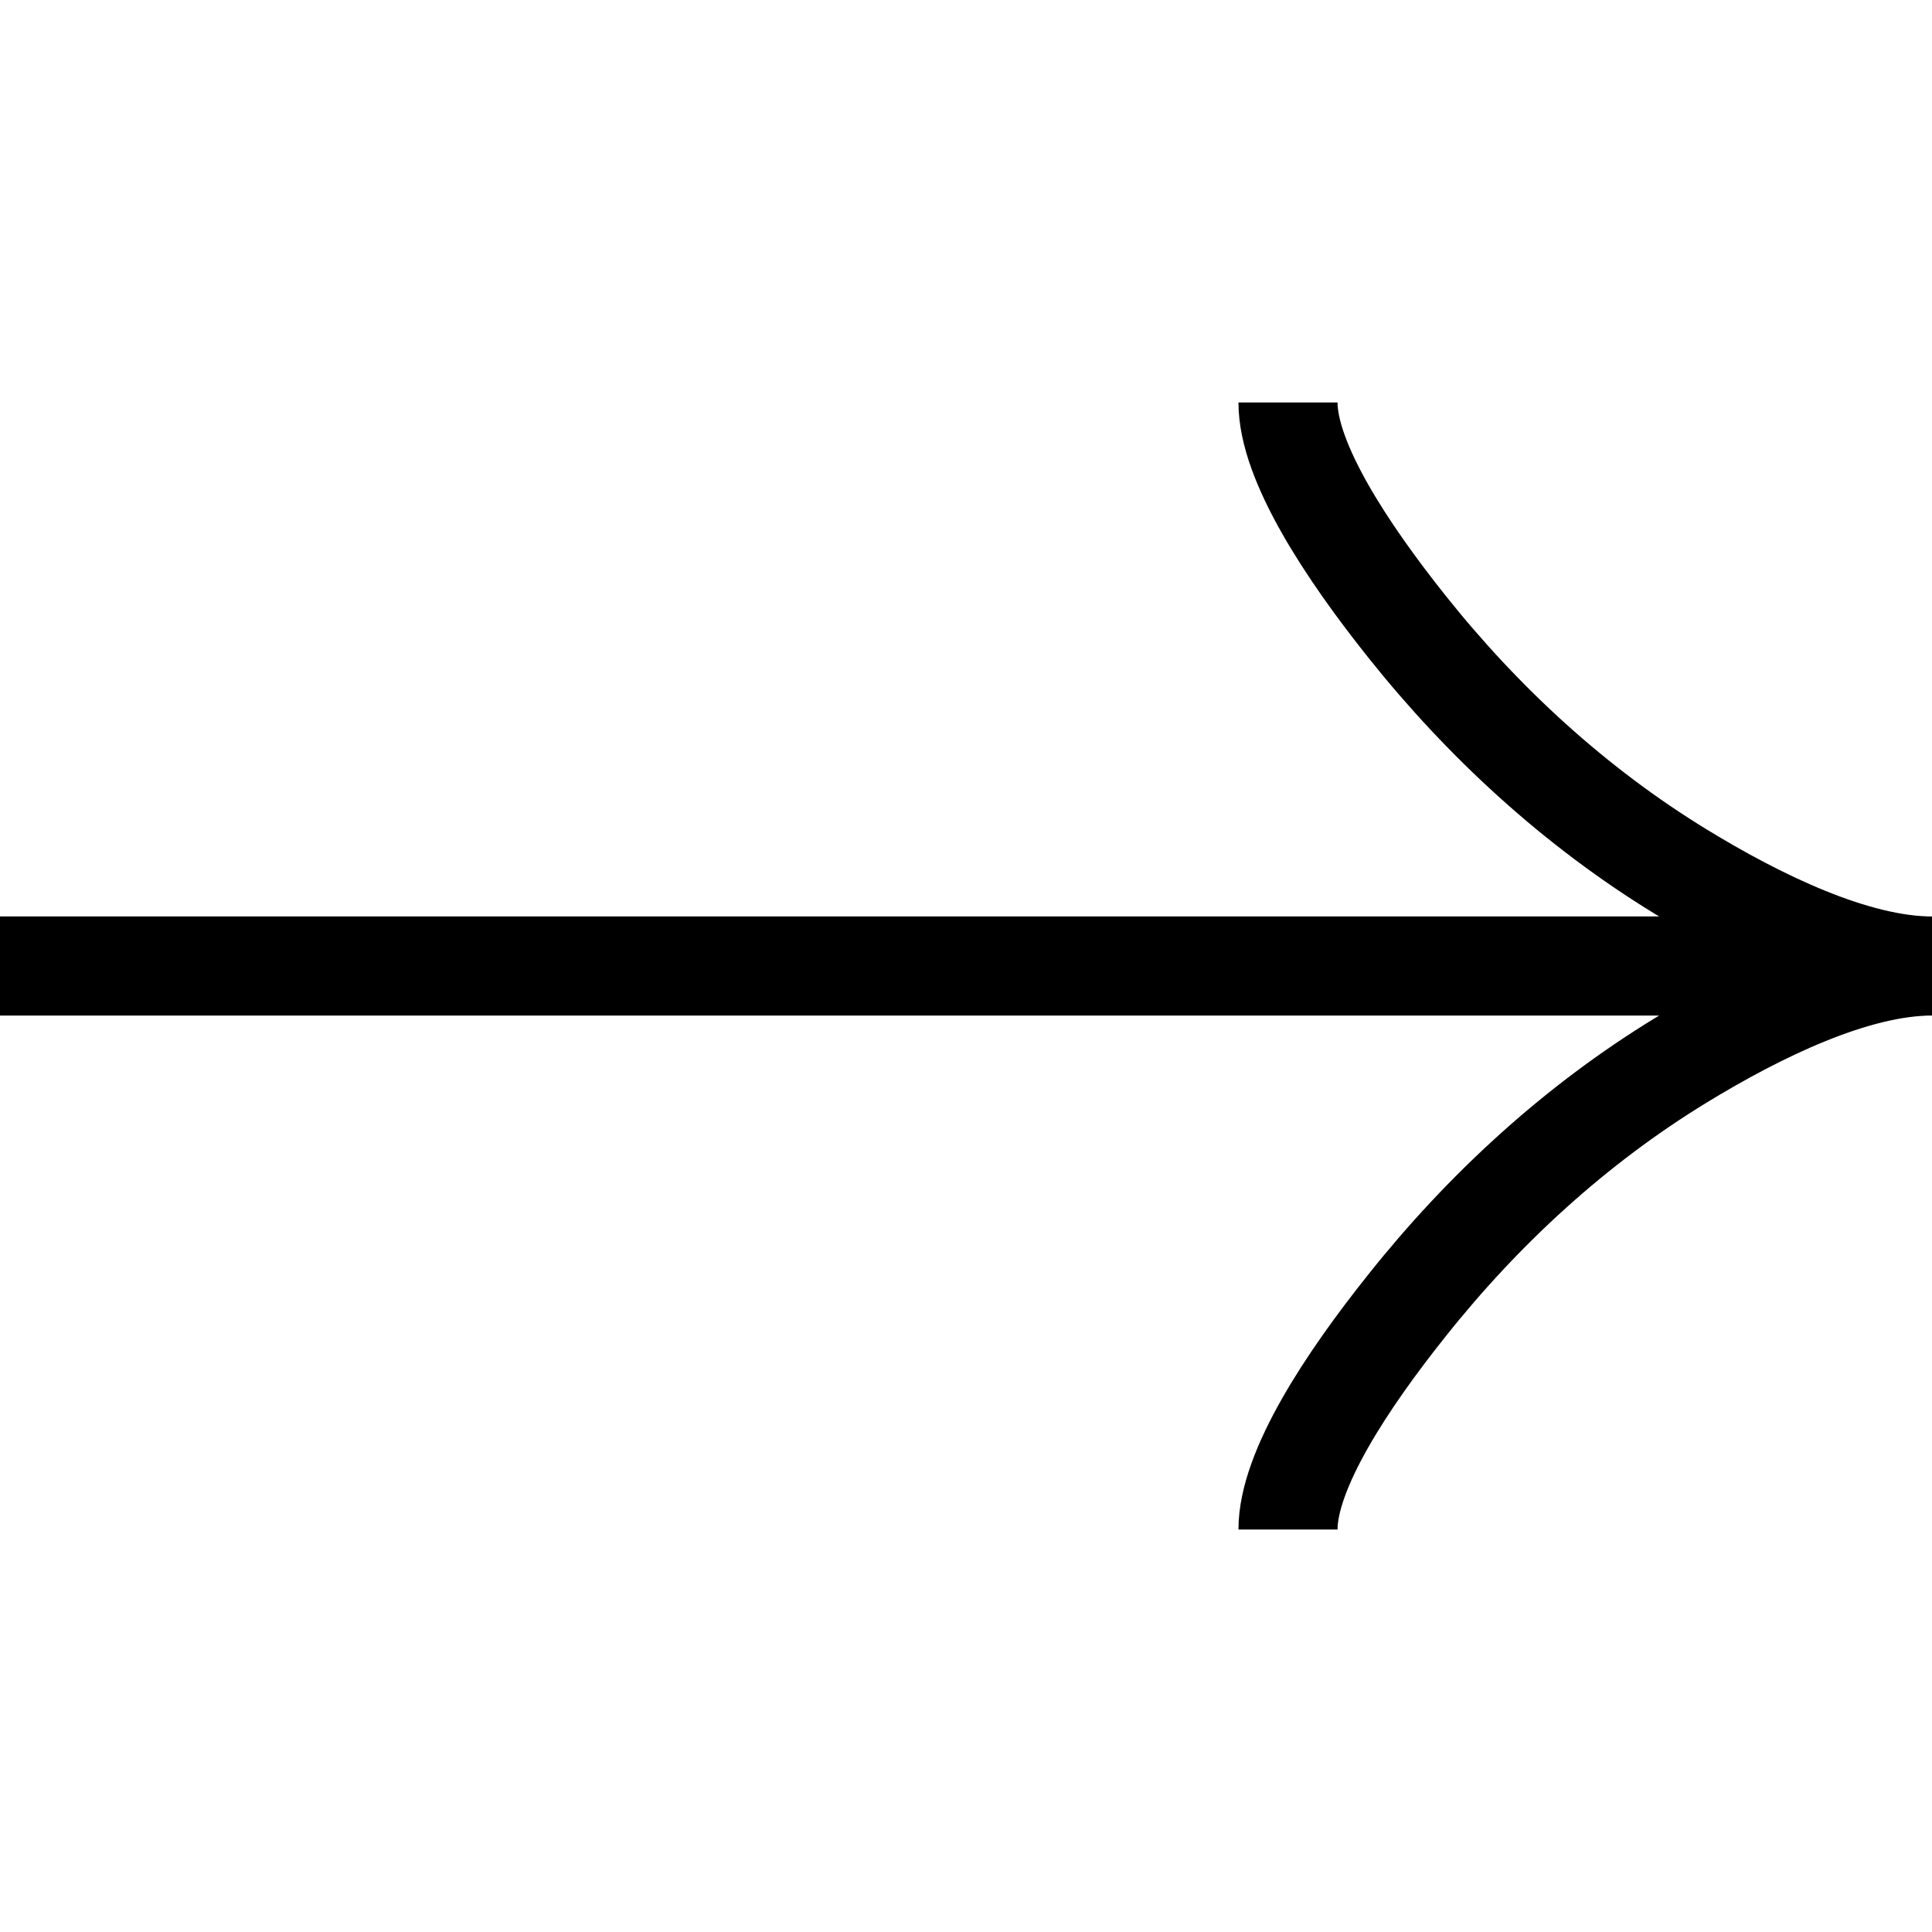
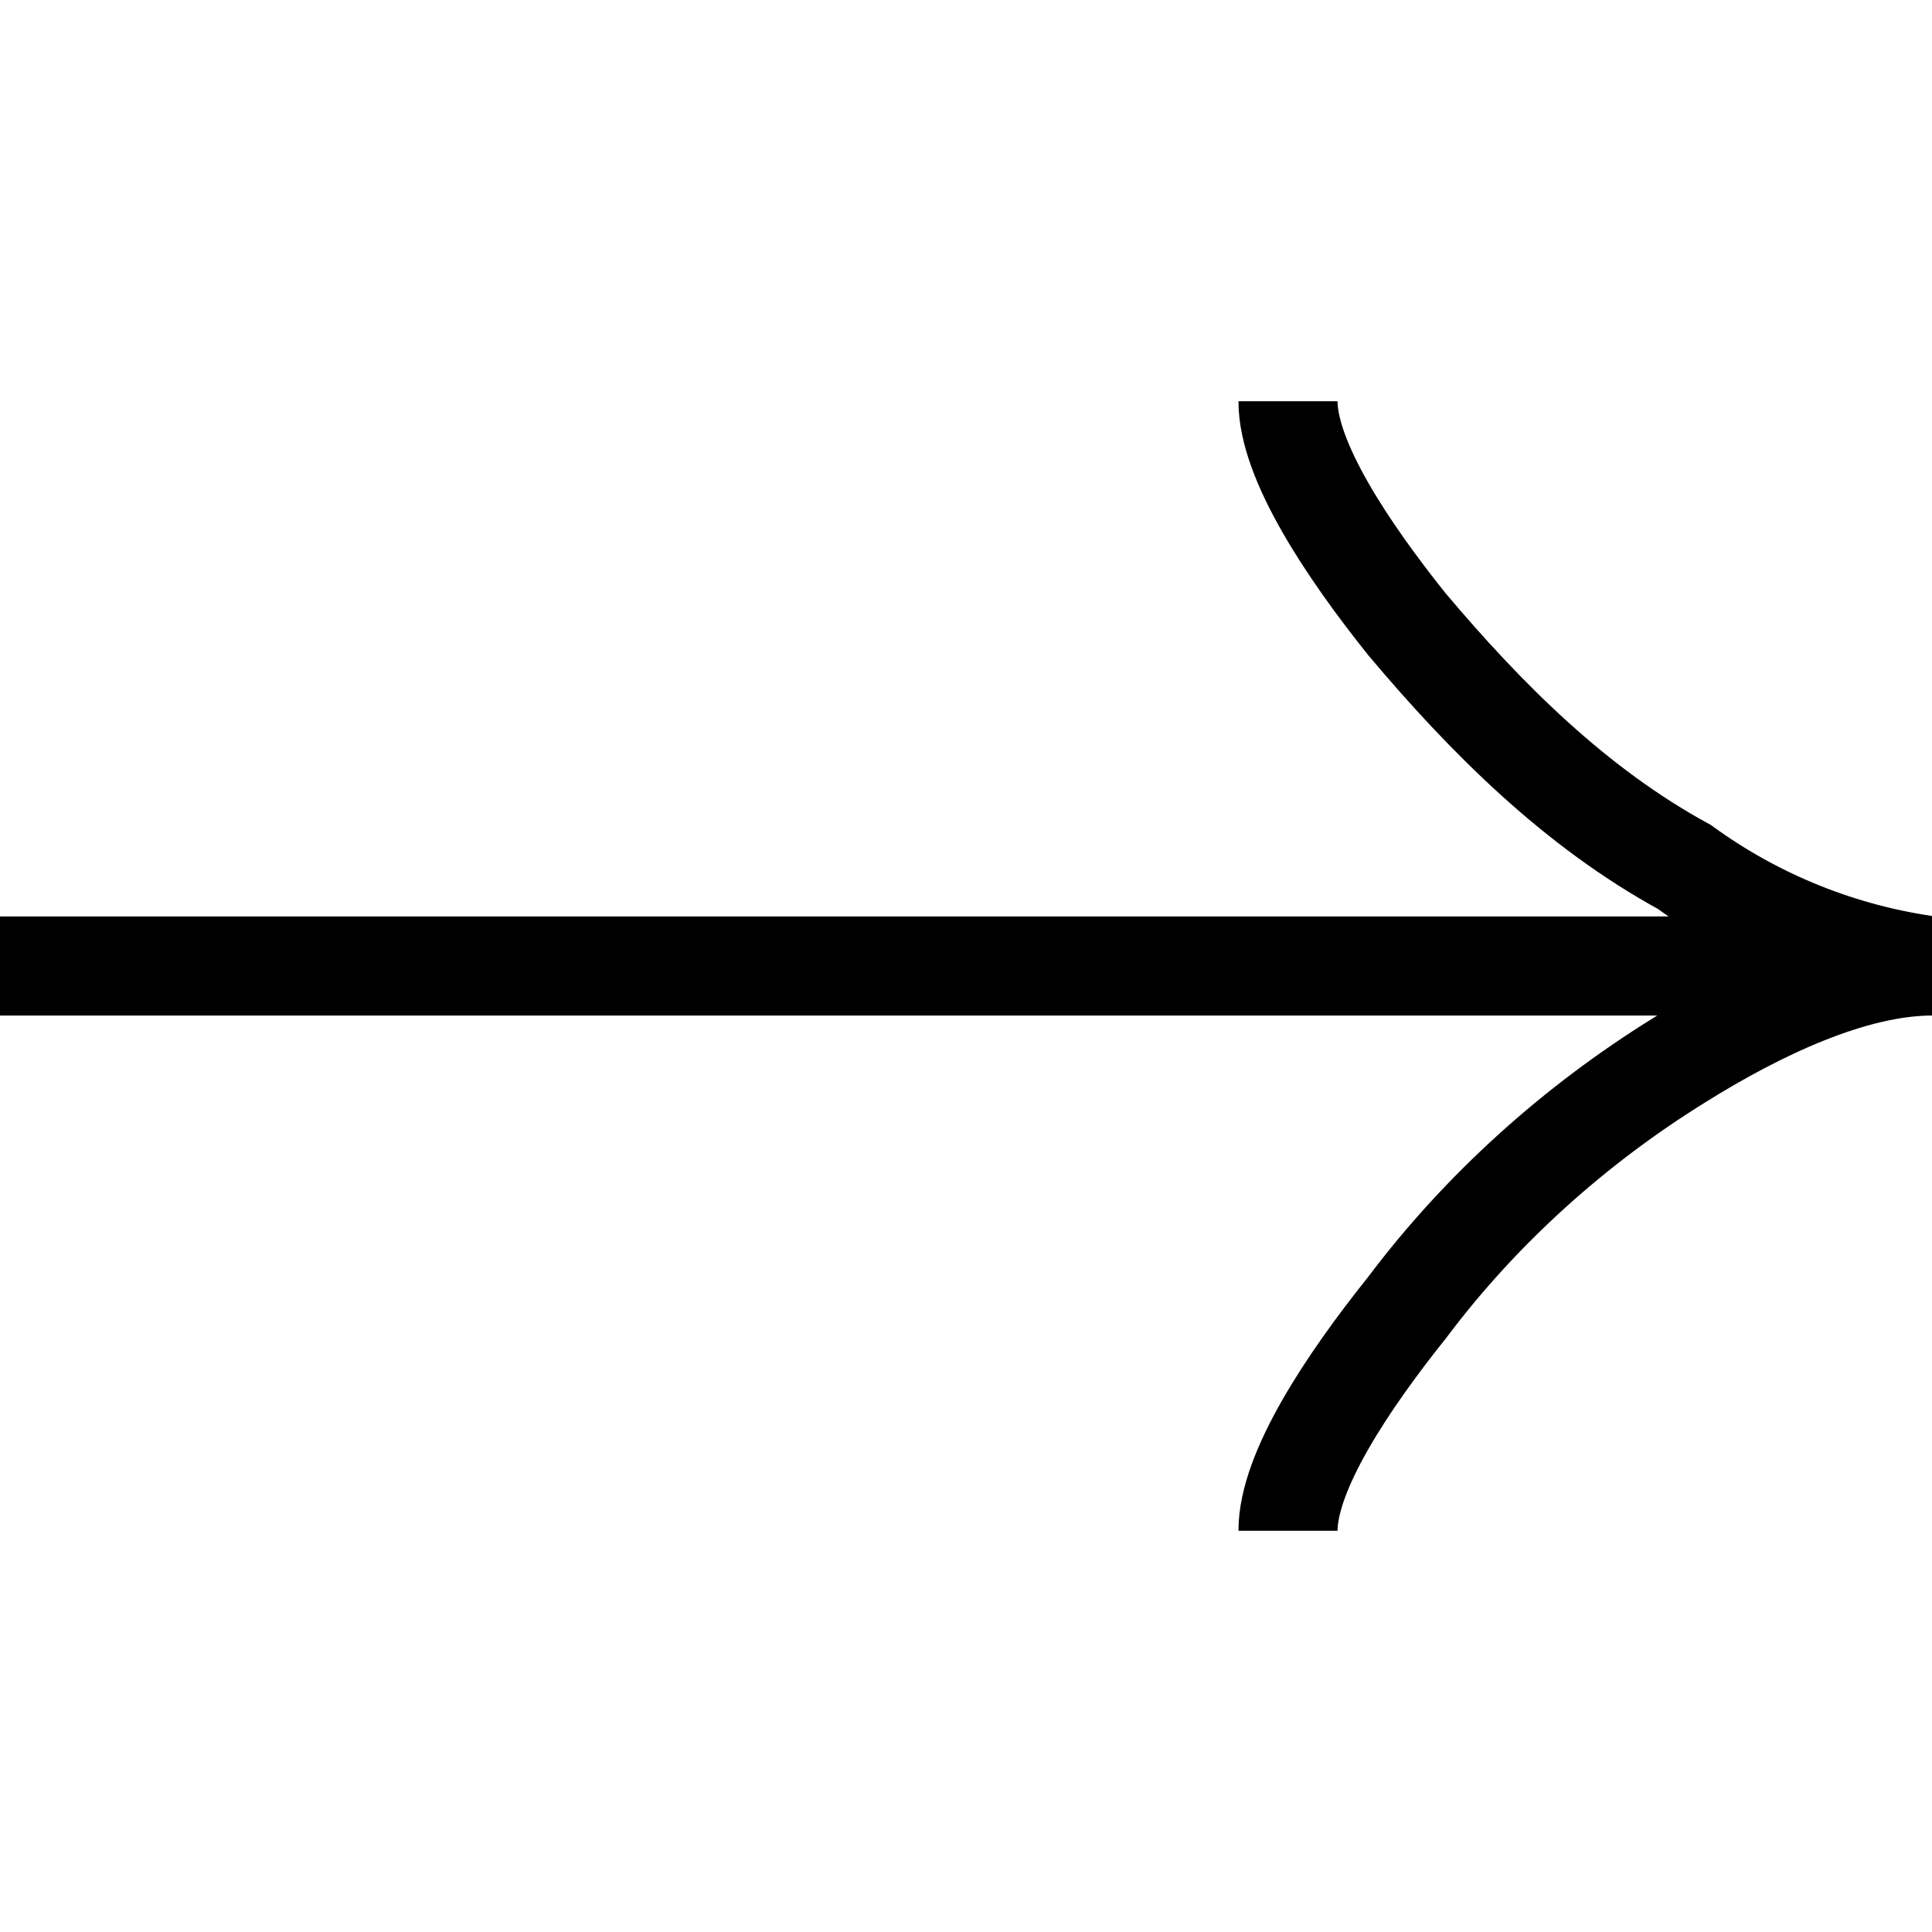
- <svg xmlns="http://www.w3.org/2000/svg" width="30" height="30" viewBox="0 0 39 39" fill="none">
-   <path d="M26 30.875C26 29.669 27.191 27.869 28.397 26.358C29.947 24.407 31.8 22.706 33.923 21.408C35.516 20.434 37.447 19.5 39 19.5M39 19.5C37.447 19.5 35.514 18.566 33.923 17.592C31.8 16.292 29.947 14.591 28.397 12.644C27.191 11.131 26 9.328 26 8.125M39 19.5L-4.42959e-06 19.5" stroke="black" stroke-width="2" />
+ <svg xmlns="http://www.w3.org/2000/svg" fill="none" viewBox="0 0 39 39">
+   <path stroke="#000" stroke-width="2" d="M26 30.9c0-1.2 1.2-3 2.4-4.5 1.5-2 3.4-3.7 5.5-5 1.6-1 3.5-1.9 5.1-1.9m0 0a11 11 0 0 1-5-2c-2.2-1.2-4-3-5.6-4.9-1.2-1.5-2.4-3.3-2.4-4.5m13 11.4H0" />
</svg>
